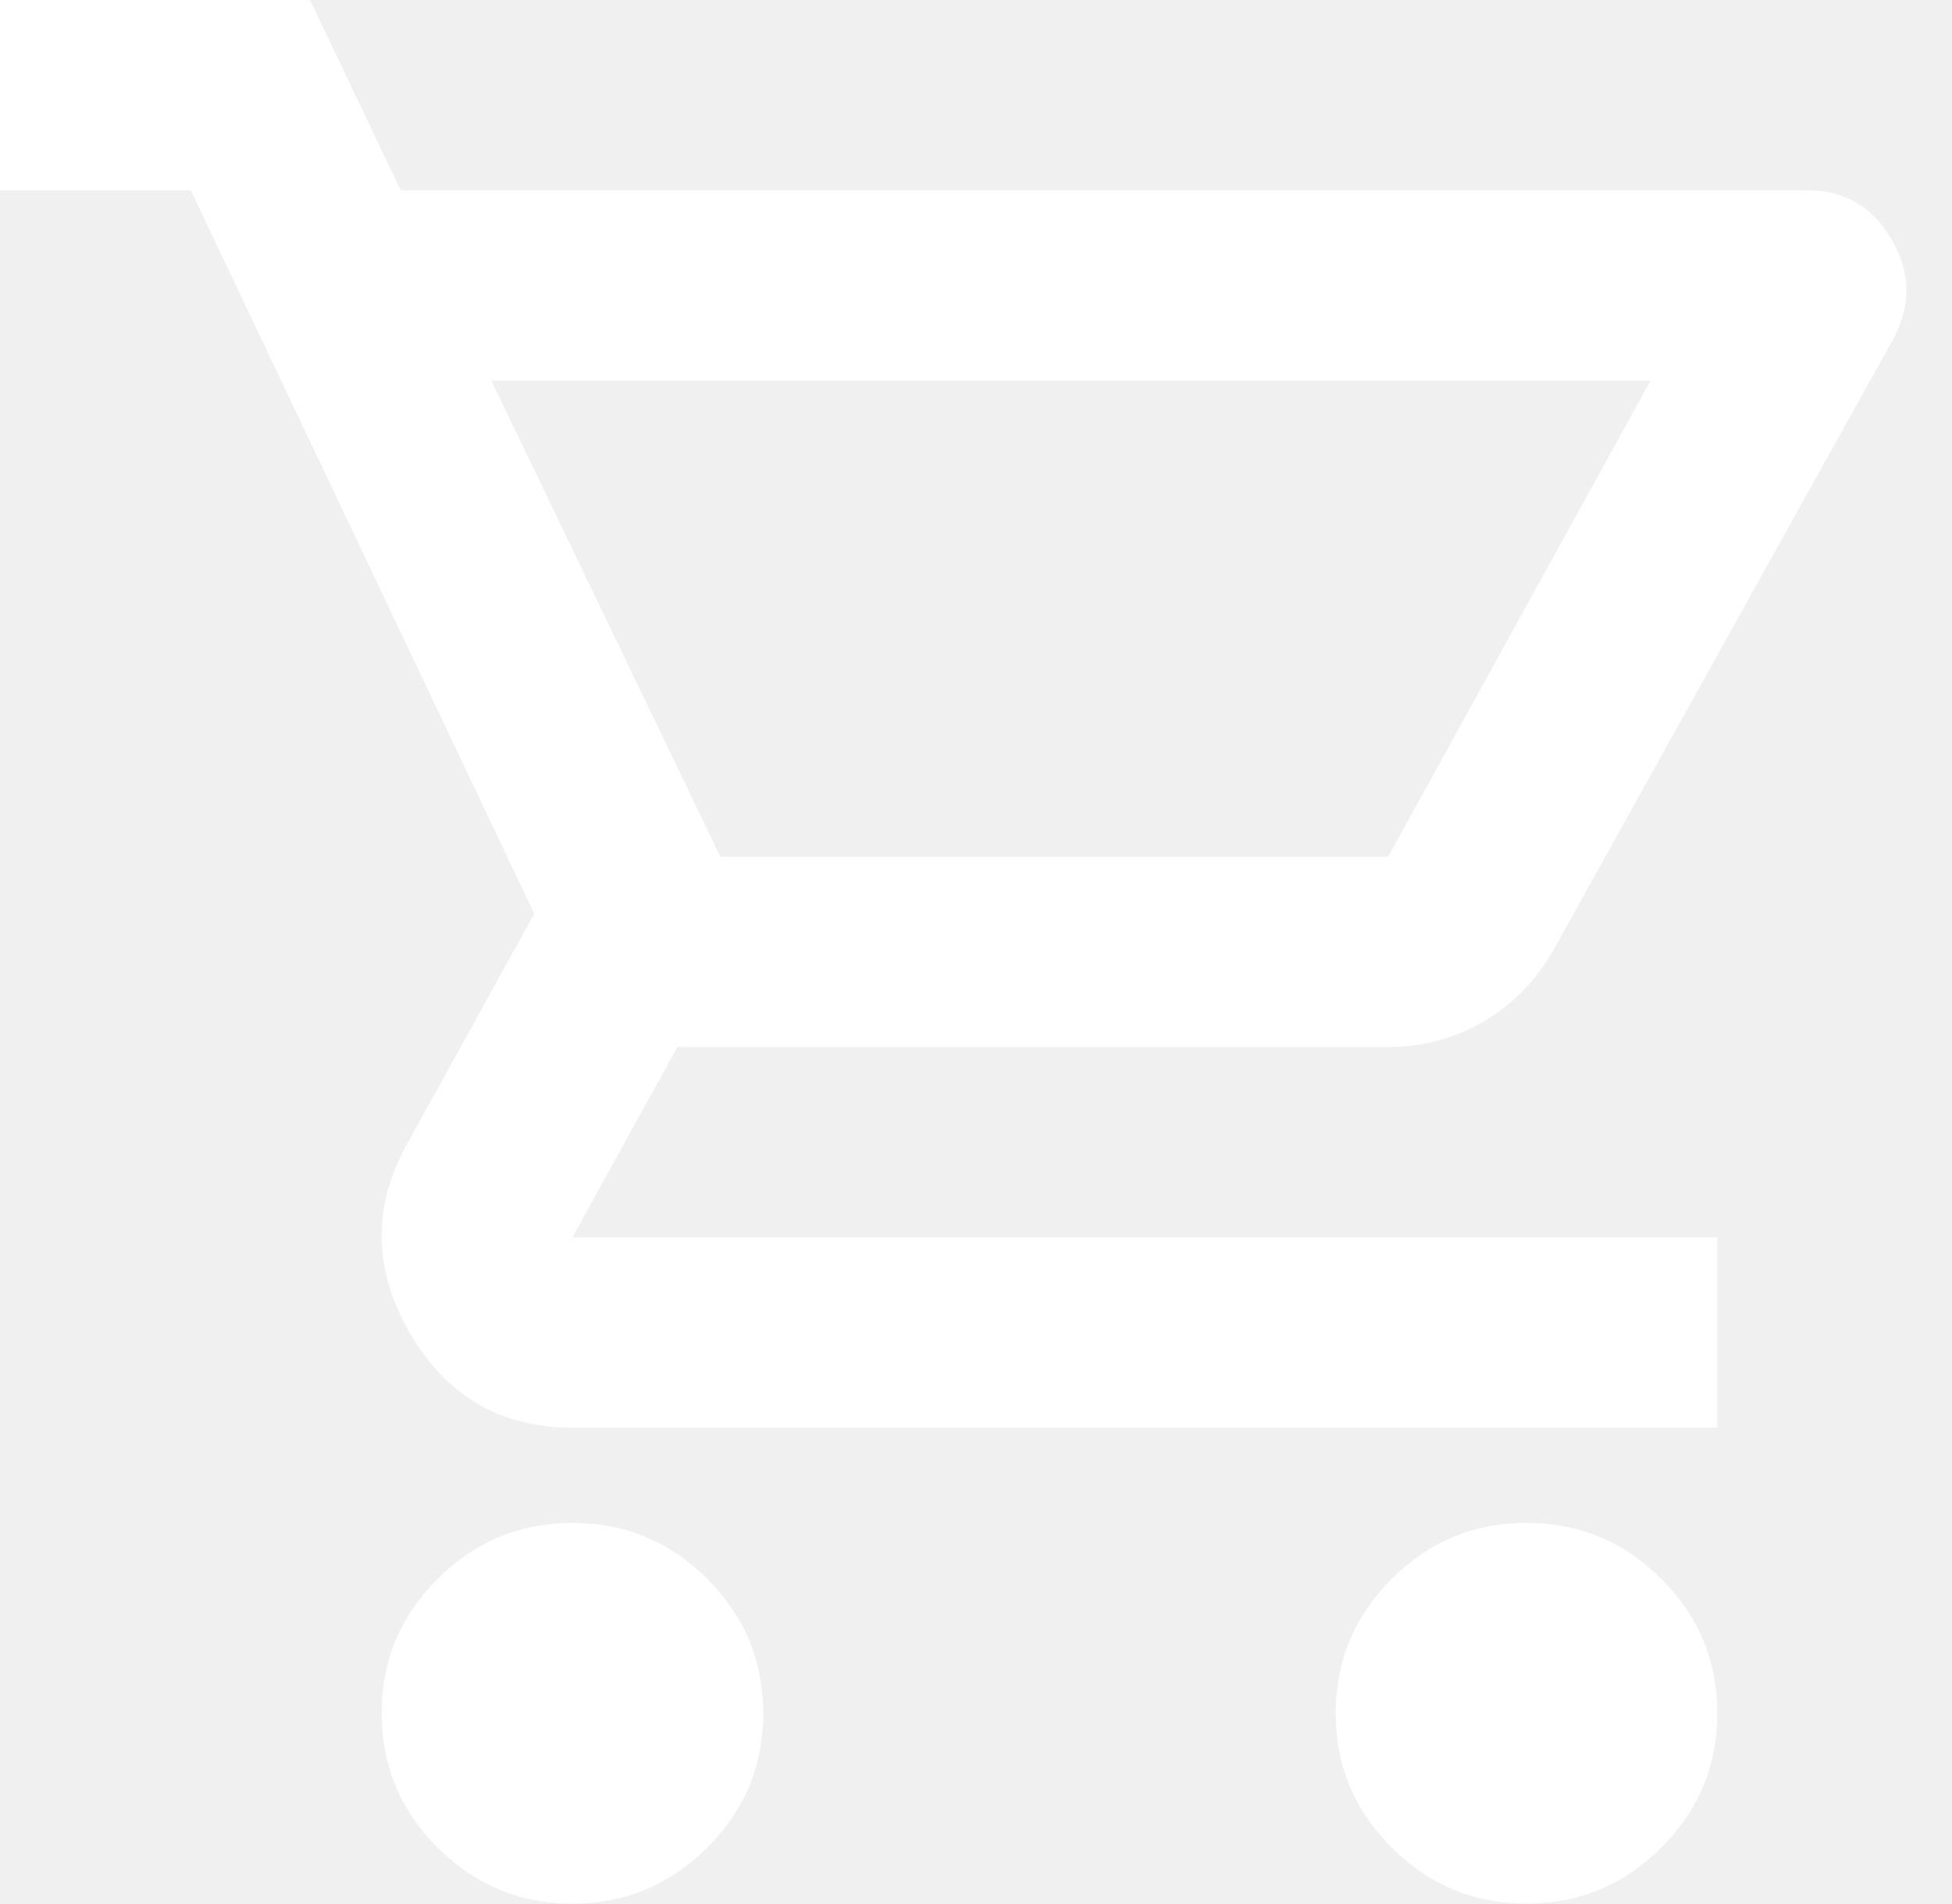
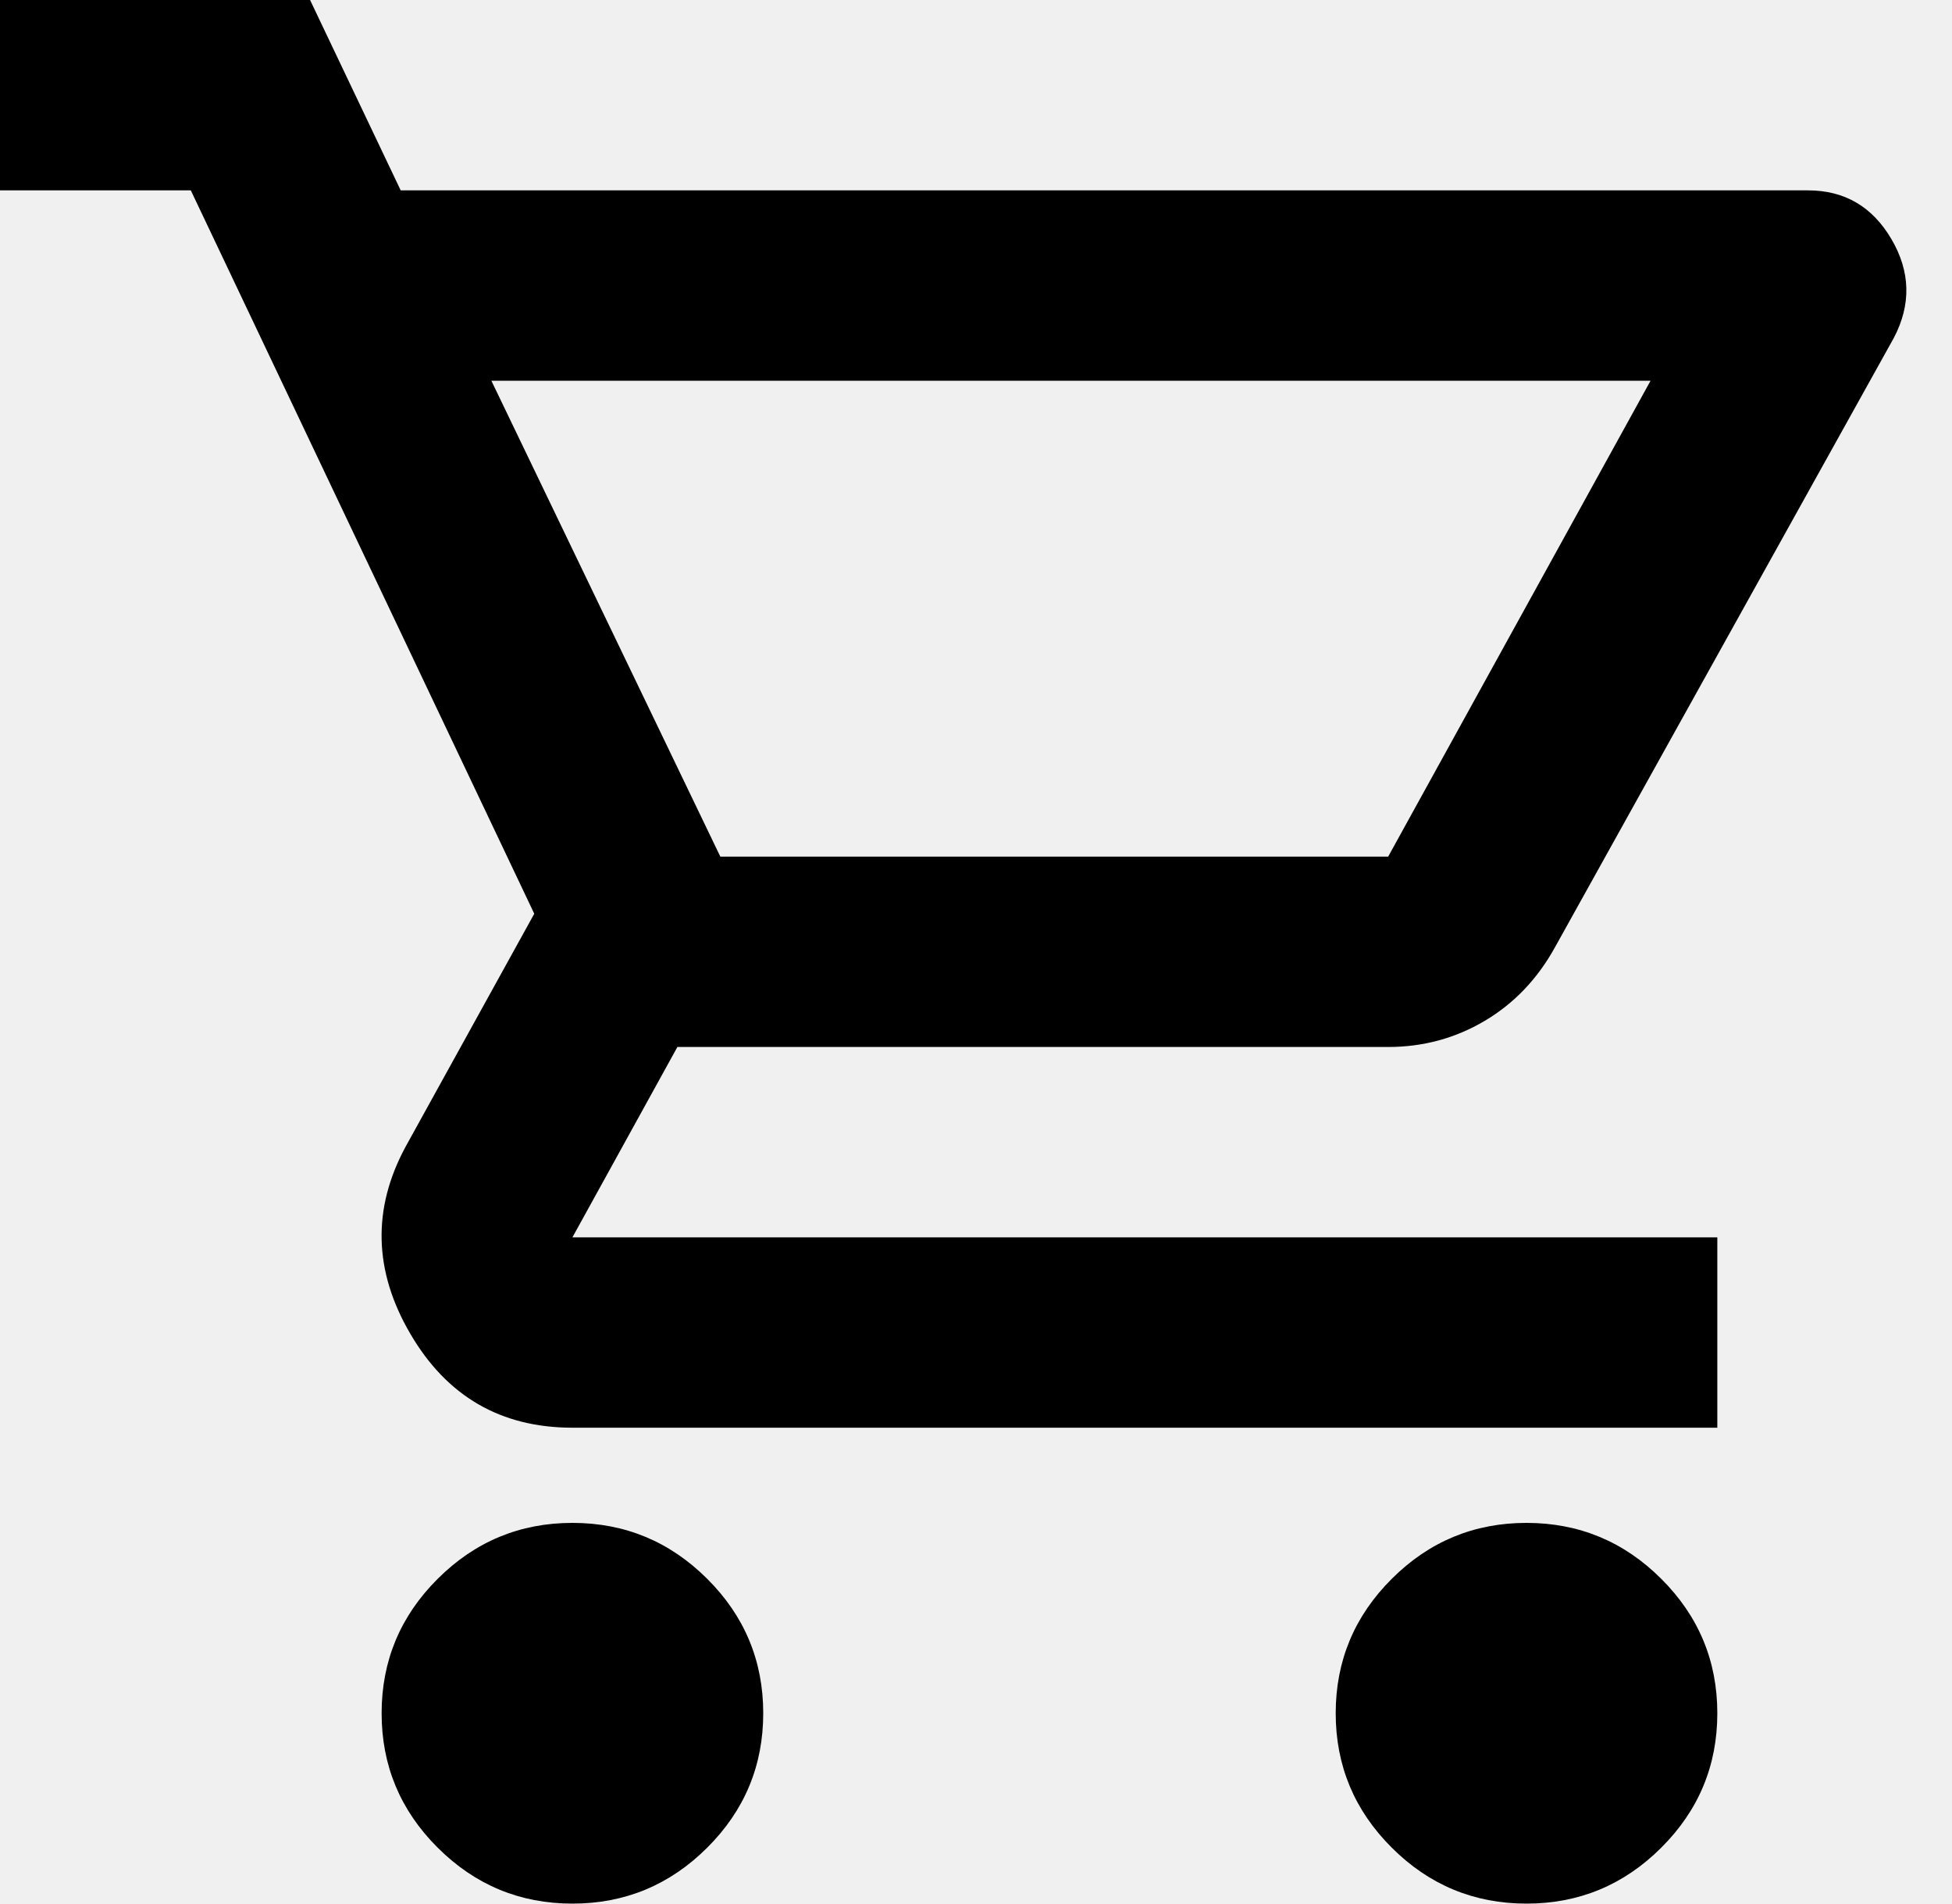
<svg xmlns="http://www.w3.org/2000/svg" width="40" height="39" viewBox="0 0 40 39" fill="none">
-   <path d="M11.73 39C10.655 39 9.735 38.618 8.969 37.854C8.203 37.091 7.82 36.172 7.82 35.1C7.82 34.028 8.203 33.109 8.969 32.346C9.735 31.582 10.655 31.2 11.73 31.2C12.806 31.2 13.726 31.582 14.492 32.346C15.258 33.109 15.64 34.028 15.64 35.1C15.64 36.172 15.258 37.091 14.492 37.854C13.726 38.618 12.806 39 11.73 39ZM31.281 39C30.206 39 29.285 38.618 28.52 37.854C27.754 37.091 27.371 36.172 27.371 35.1C27.371 34.028 27.754 33.109 28.52 32.346C29.285 31.582 30.206 31.2 31.281 31.2C32.356 31.2 33.277 31.582 34.042 32.346C34.808 33.109 35.191 34.028 35.191 35.1C35.191 36.172 34.808 37.091 34.042 37.854C33.277 38.618 32.356 39 31.281 39ZM10.069 7.8L14.761 17.55H28.446L33.823 7.8H10.069ZM8.211 3.9H37.048C37.798 3.9 38.368 4.233 38.759 4.899C39.15 5.566 39.166 6.24 38.808 6.923L31.867 19.402C31.509 20.052 31.029 20.556 30.426 20.914C29.823 21.271 29.163 21.45 28.446 21.45H13.881L11.73 25.35H35.191V29.25H11.73C10.264 29.25 9.156 28.608 8.407 27.324C7.657 26.041 7.625 24.765 8.309 23.497L10.948 18.72L3.91 3.9H0V0H6.354L8.211 3.9Z" fill="white" />
+   <path d="M11.73 39C10.655 39 9.735 38.618 8.969 37.854C8.203 37.091 7.82 36.172 7.82 35.1C7.82 34.028 8.203 33.109 8.969 32.346C9.735 31.582 10.655 31.2 11.73 31.2C12.806 31.2 13.726 31.582 14.492 32.346C15.258 33.109 15.64 34.028 15.64 35.1C15.64 36.172 15.258 37.091 14.492 37.854C13.726 38.618 12.806 39 11.73 39ZM31.281 39C30.206 39 29.285 38.618 28.52 37.854C27.754 37.091 27.371 36.172 27.371 35.1C27.371 34.028 27.754 33.109 28.52 32.346C29.285 31.582 30.206 31.2 31.281 31.2C32.356 31.2 33.277 31.582 34.042 32.346C34.808 33.109 35.191 34.028 35.191 35.1C35.191 36.172 34.808 37.091 34.042 37.854C33.277 38.618 32.356 39 31.281 39ZM10.069 7.8L14.761 17.55H28.446L33.823 7.8H10.069ZM8.211 3.9H37.048C37.798 3.9 38.368 4.233 38.759 4.899C39.15 5.566 39.166 6.24 38.808 6.923L31.867 19.402C31.509 20.052 31.029 20.556 30.426 20.914C29.823 21.271 29.163 21.45 28.446 21.45H13.881L11.73 25.35H35.191V29.25H11.73C10.264 29.25 9.156 28.608 8.407 27.324C7.657 26.041 7.625 24.765 8.309 23.497L10.948 18.72L3.91 3.9H0V0H6.354L8.211 3.9Z" fill="black" />
</svg>
